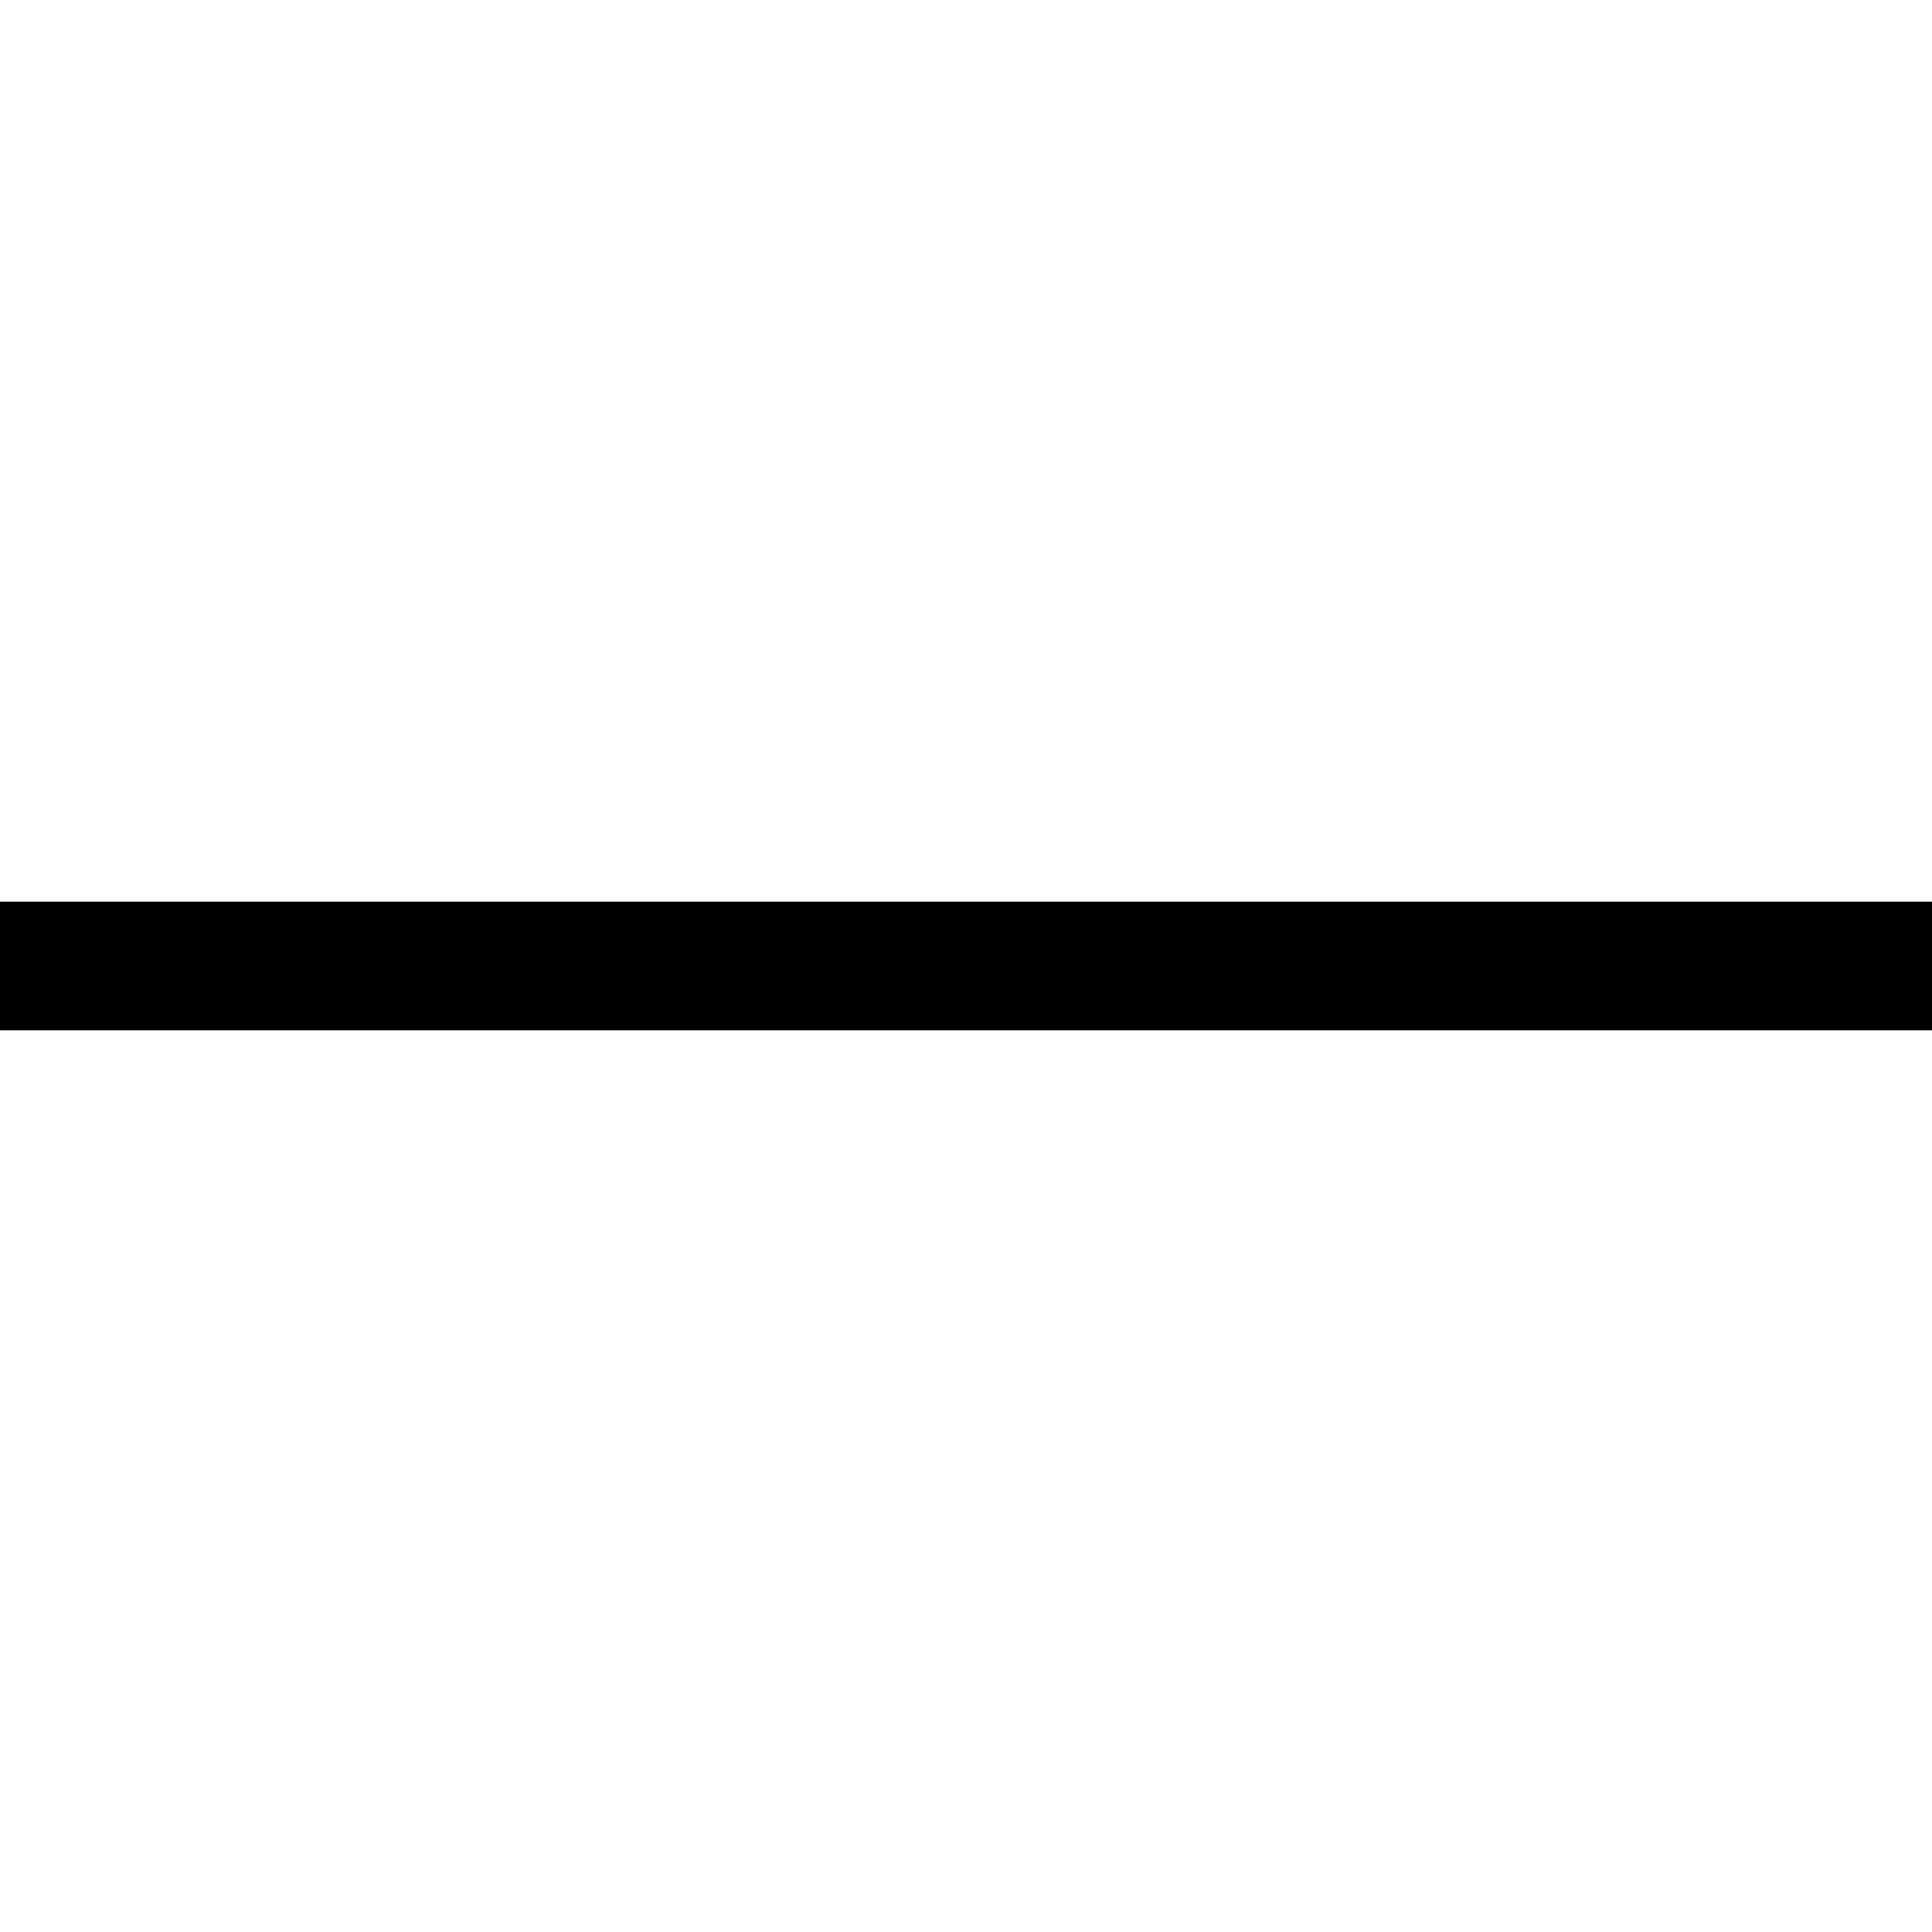
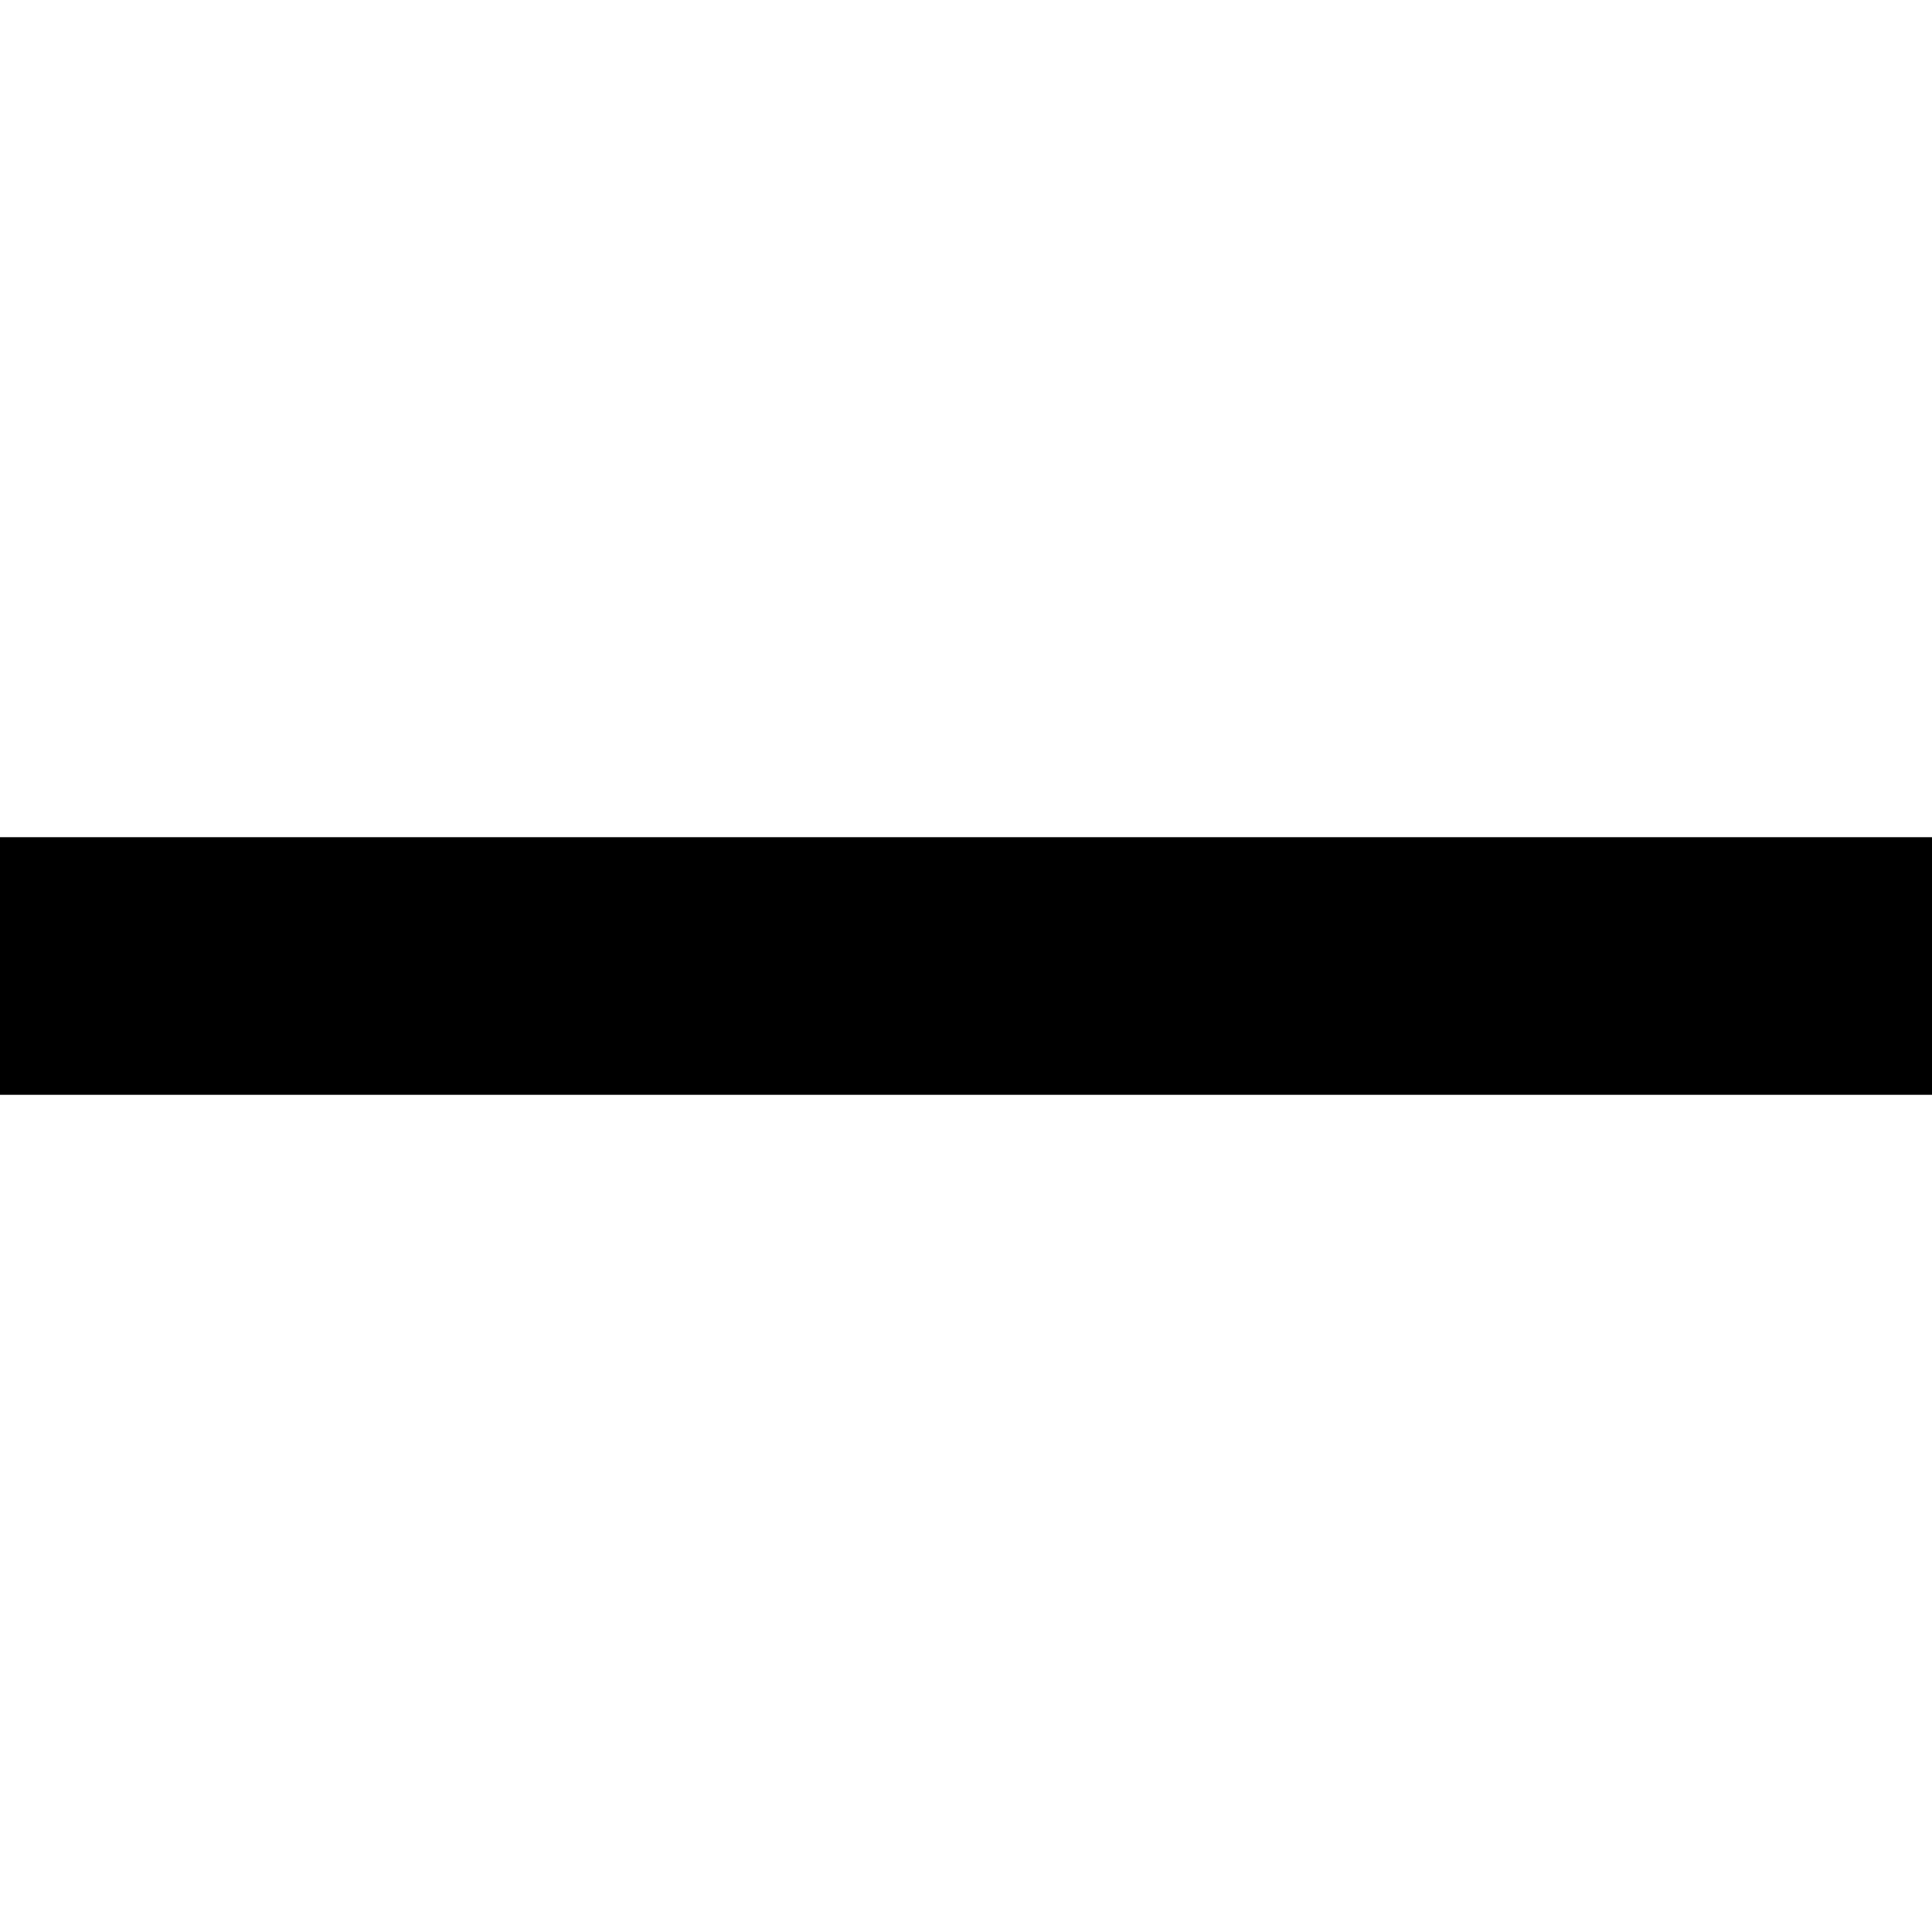
<svg xmlns="http://www.w3.org/2000/svg" version="1.1" id="Layer_1" x="0px" y="0px" viewBox="0 0 15 15" style="enable-background:new 0 0 15 15;" xml:space="preserve">
  <style type="text/css">
- 	.st0{fill:none;stroke:#000000;}
+ 	.st0{fill:none;stroke:#000000;stroke-width:2;}
</style>
  <line id="Line_9" class="st0" x1="0" y1="7.5" x2="15" y2="7.5" />
</svg>
